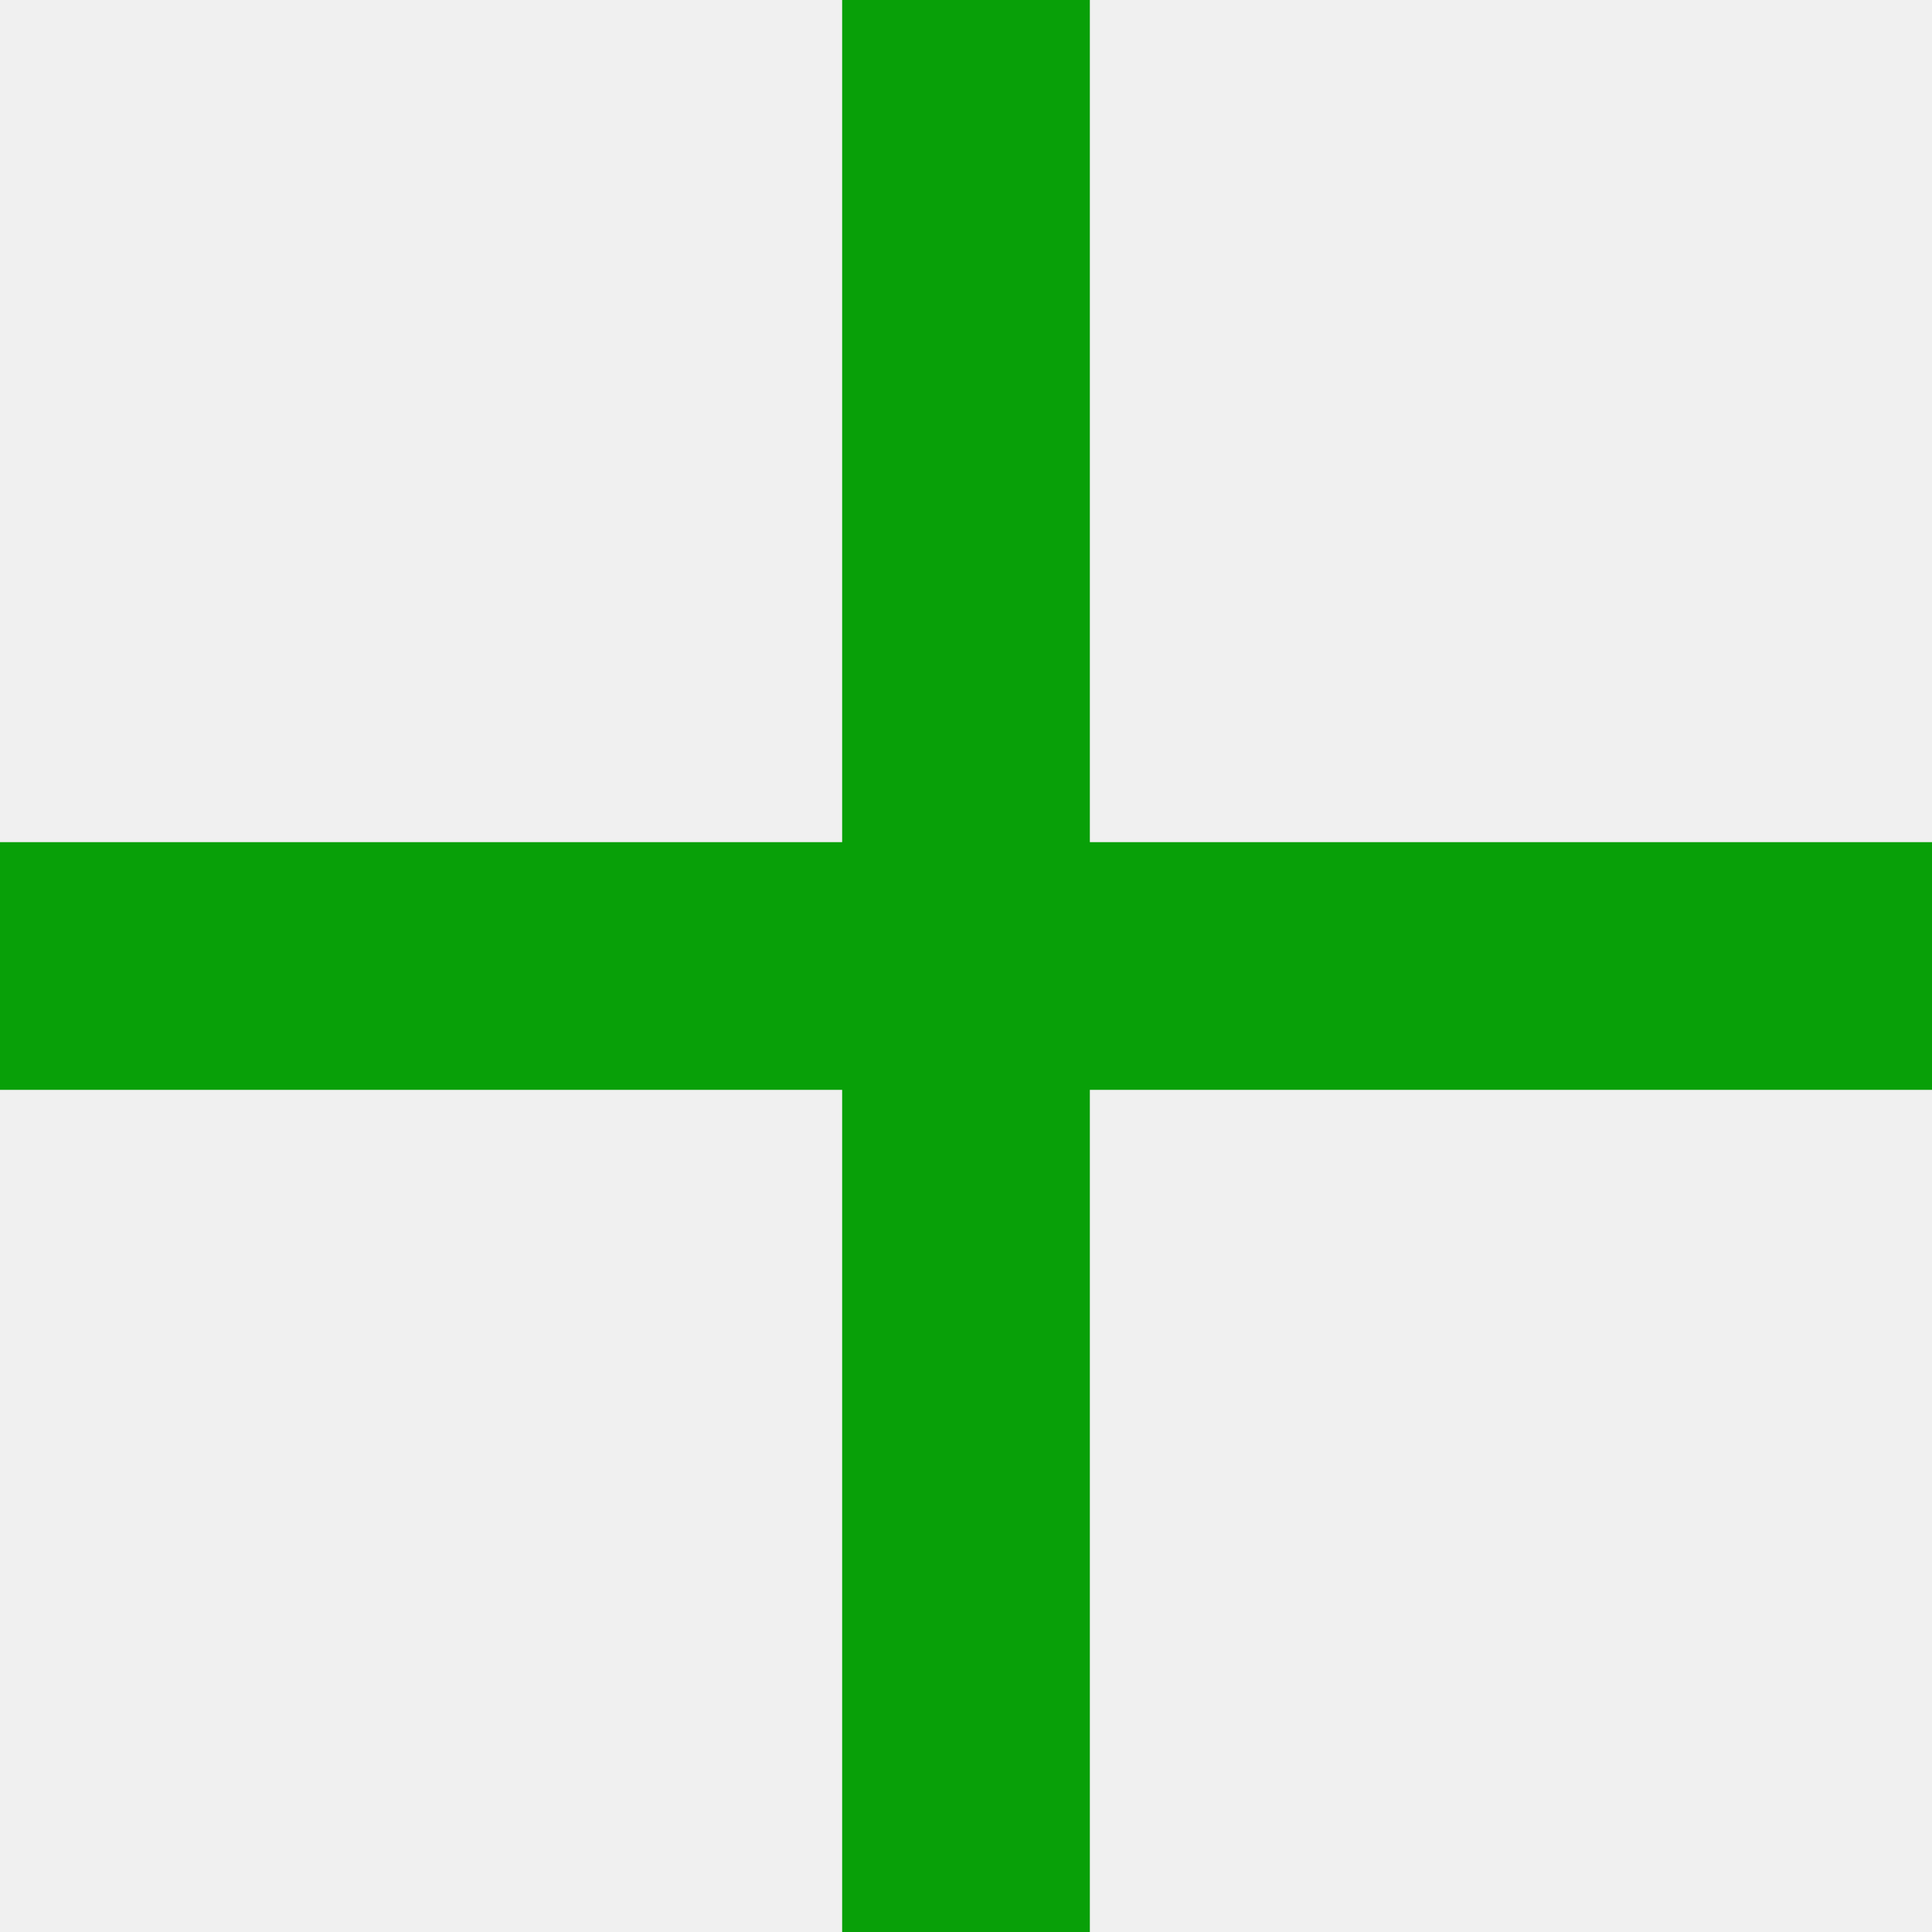
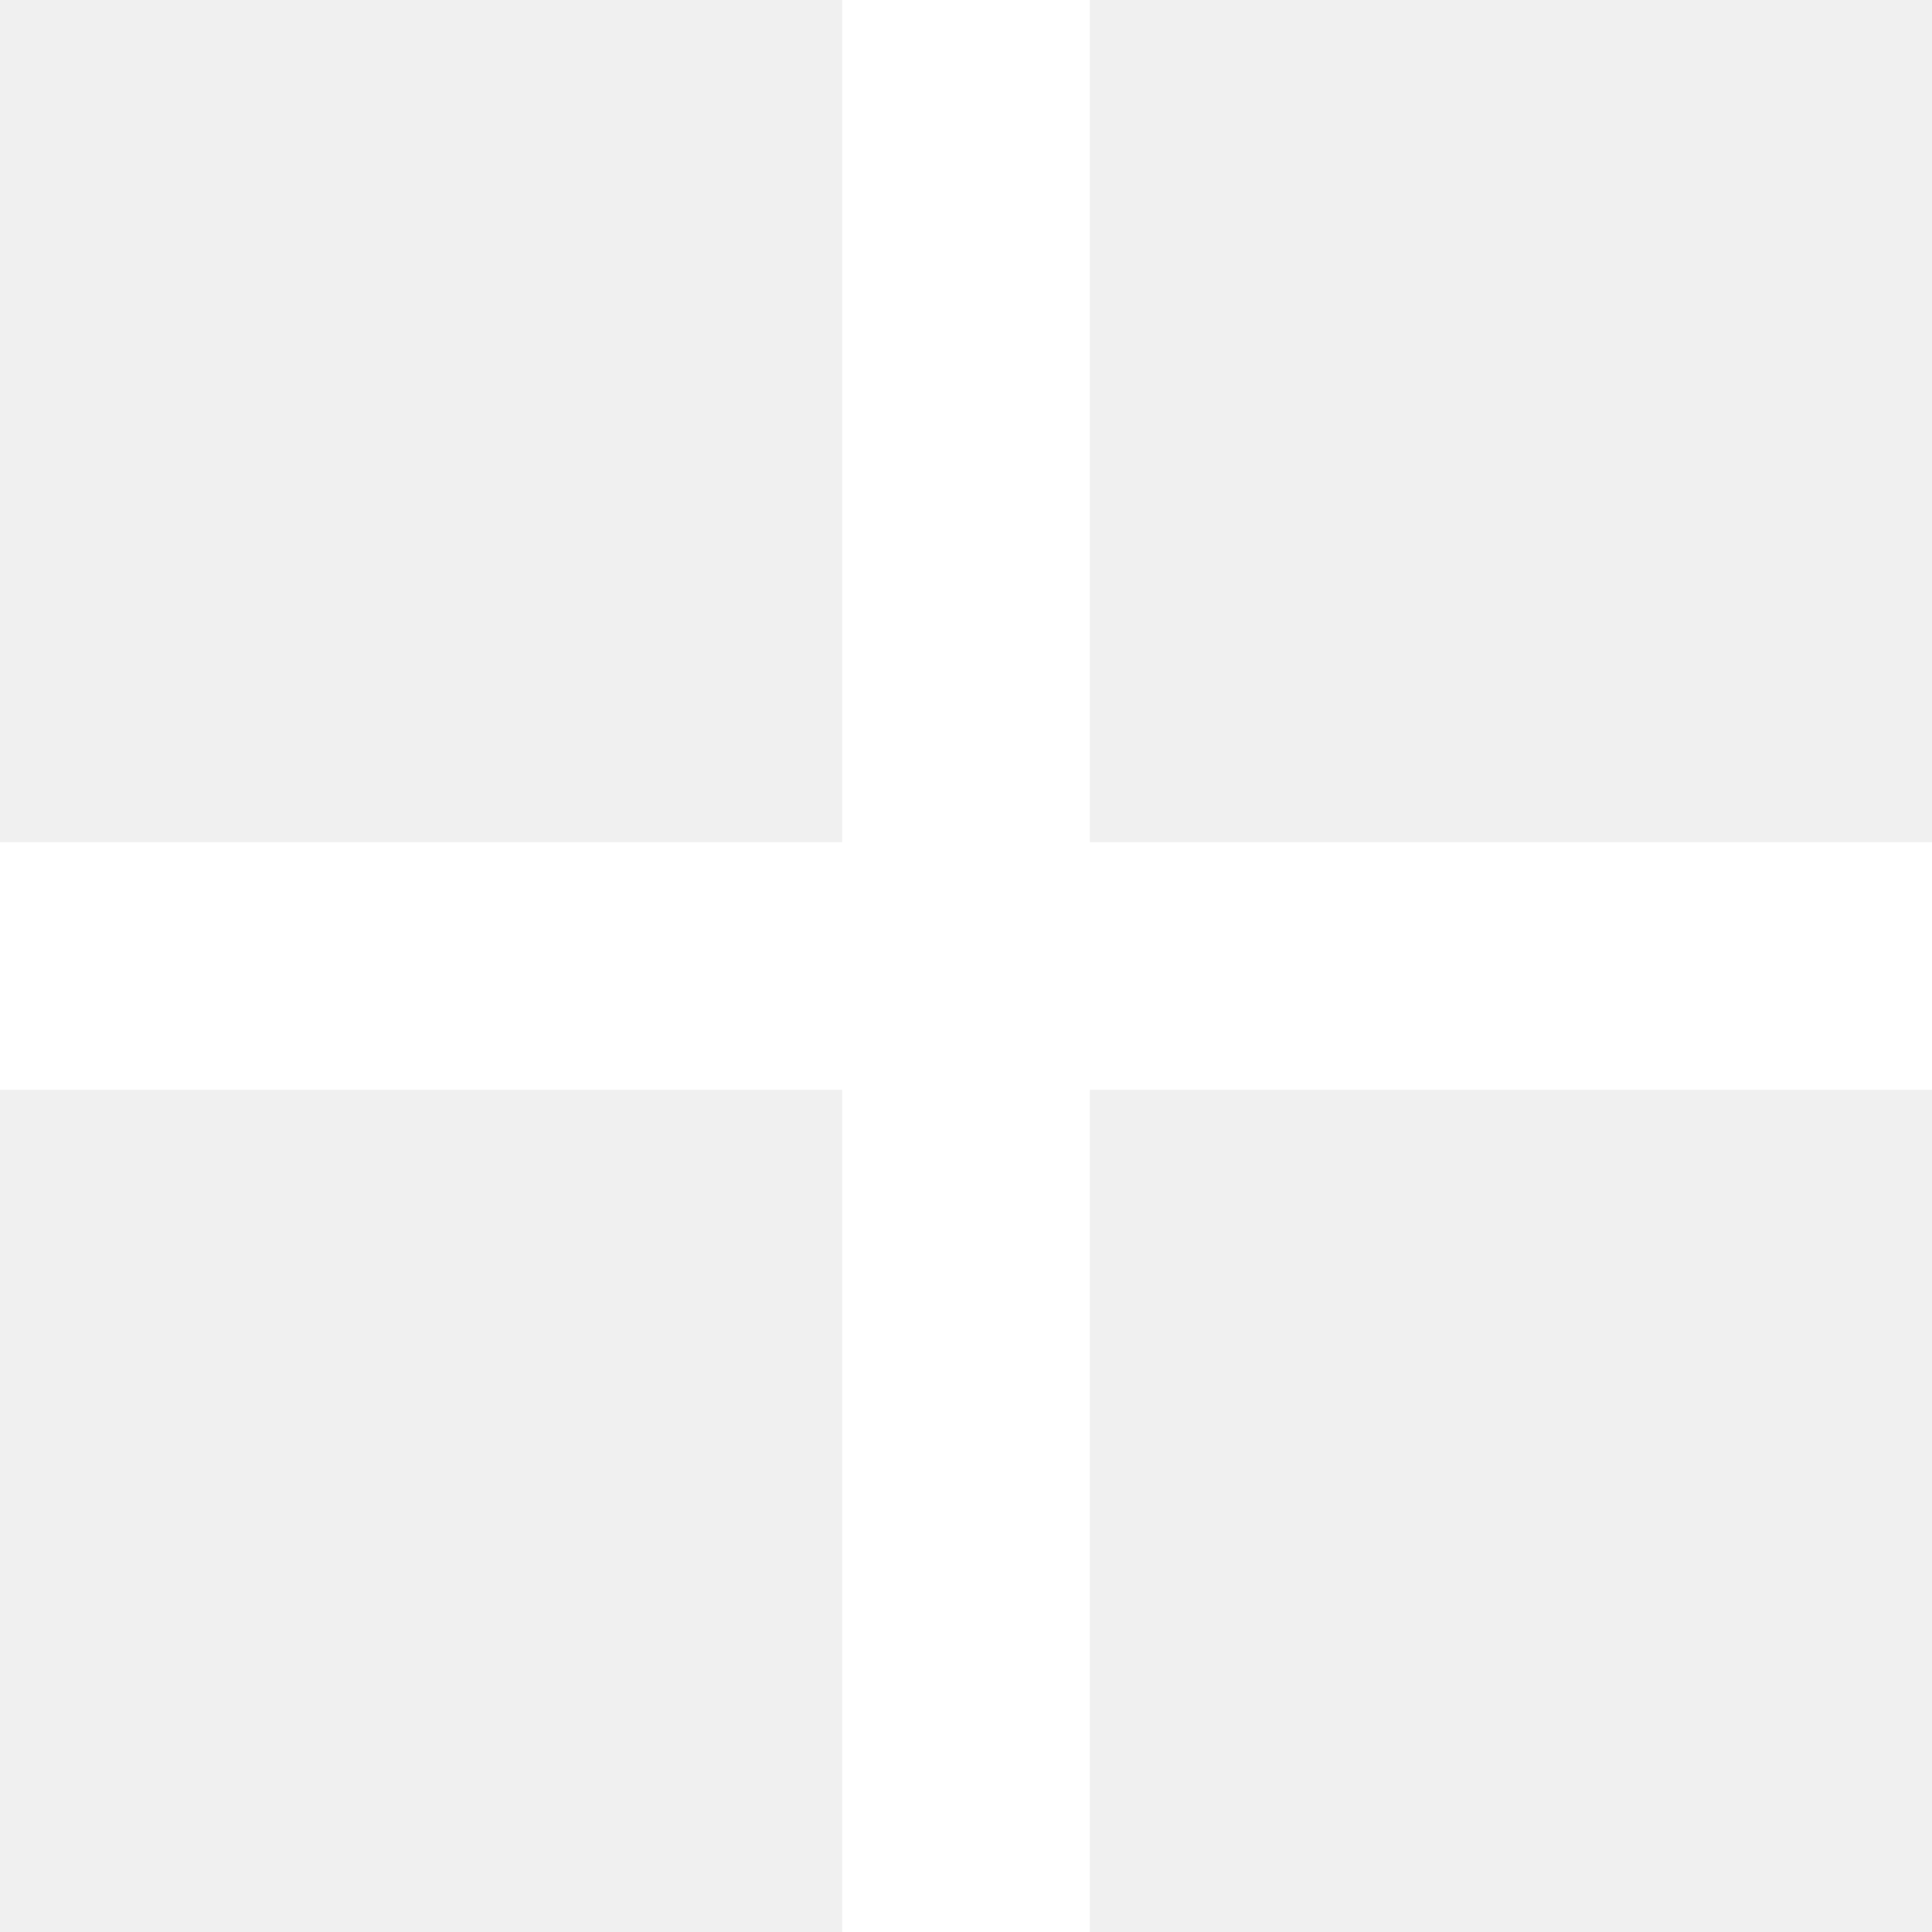
<svg xmlns="http://www.w3.org/2000/svg" id="Layer_1" data-name="Layer 1" viewBox="0 0 39 39">
  <defs>
-     <style>.cls-1{fill:#08a008;}</style>
+     <style>.cls-1{fill:#FFFFFF;}</style>
  </defs>
  <g id="surface1">
    <path class="cls-1" d="M42.3,22.5v5H3.3v-5Z" transform="translate(-3.3 -5.5)" />
    <path class="cls-1" d="M25.3,44.5h-5V5.5h5Z" transform="translate(-3.3 -5.5)" />
  </g>
</svg>
